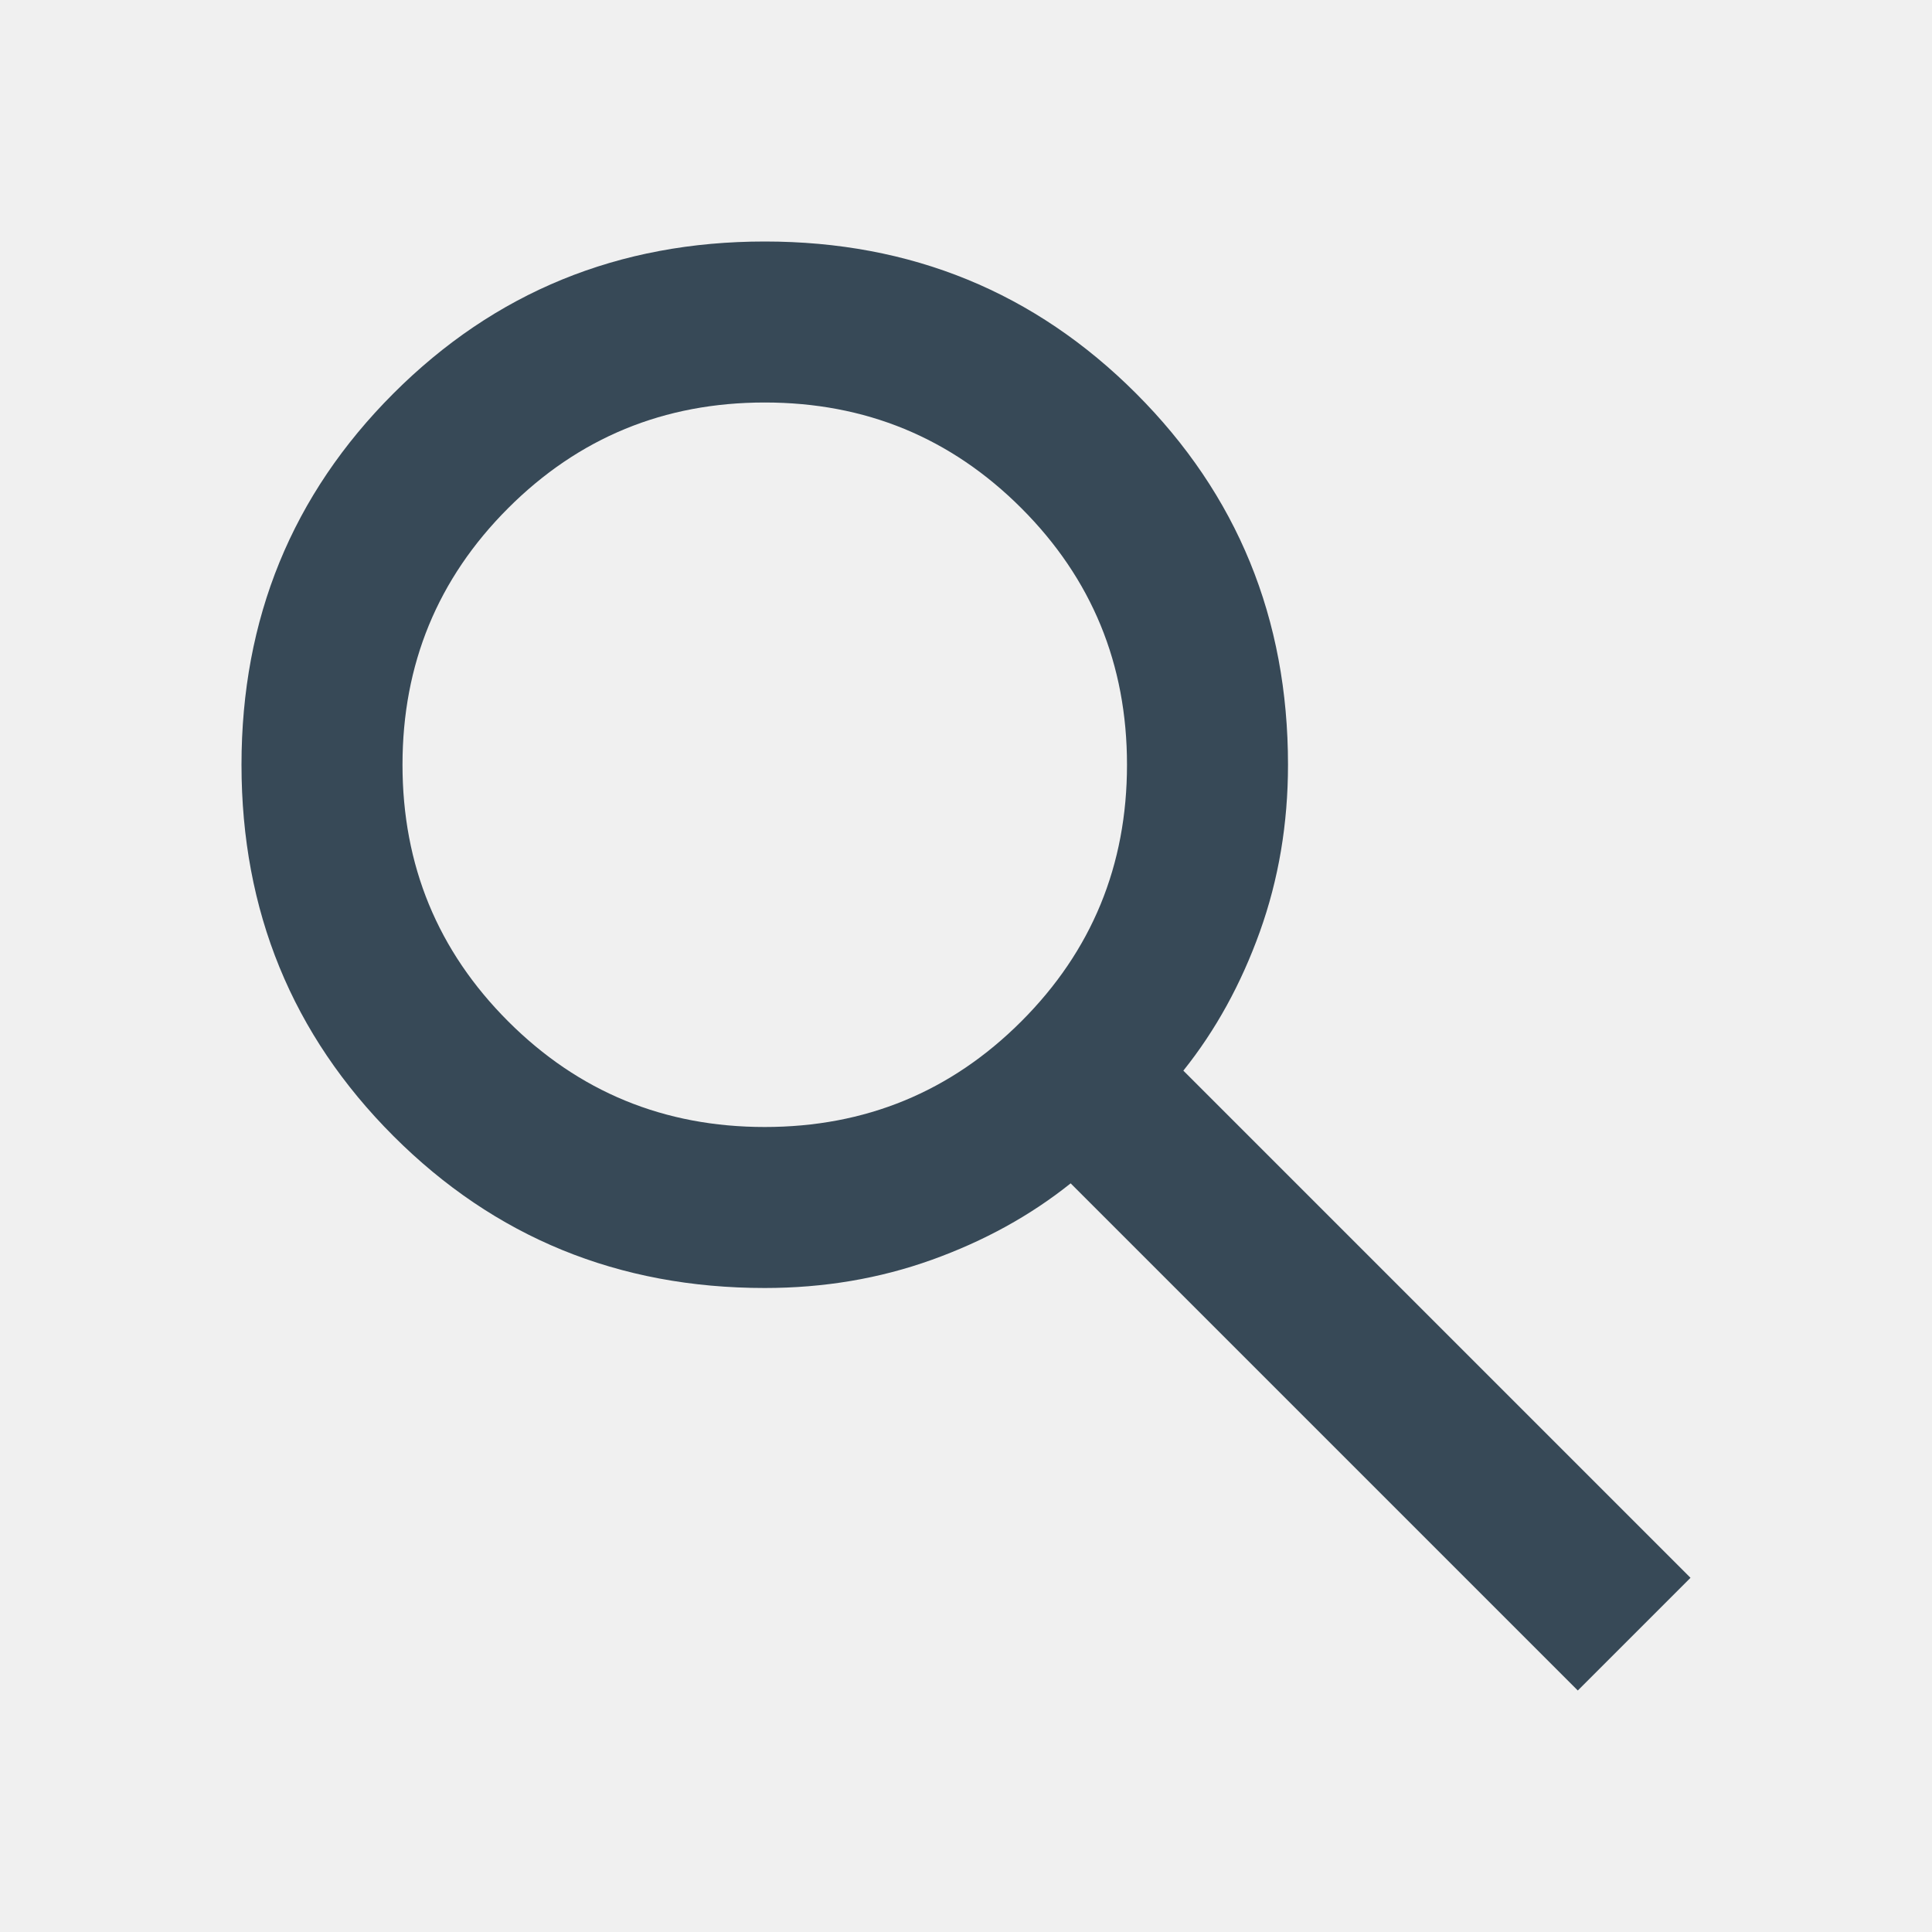
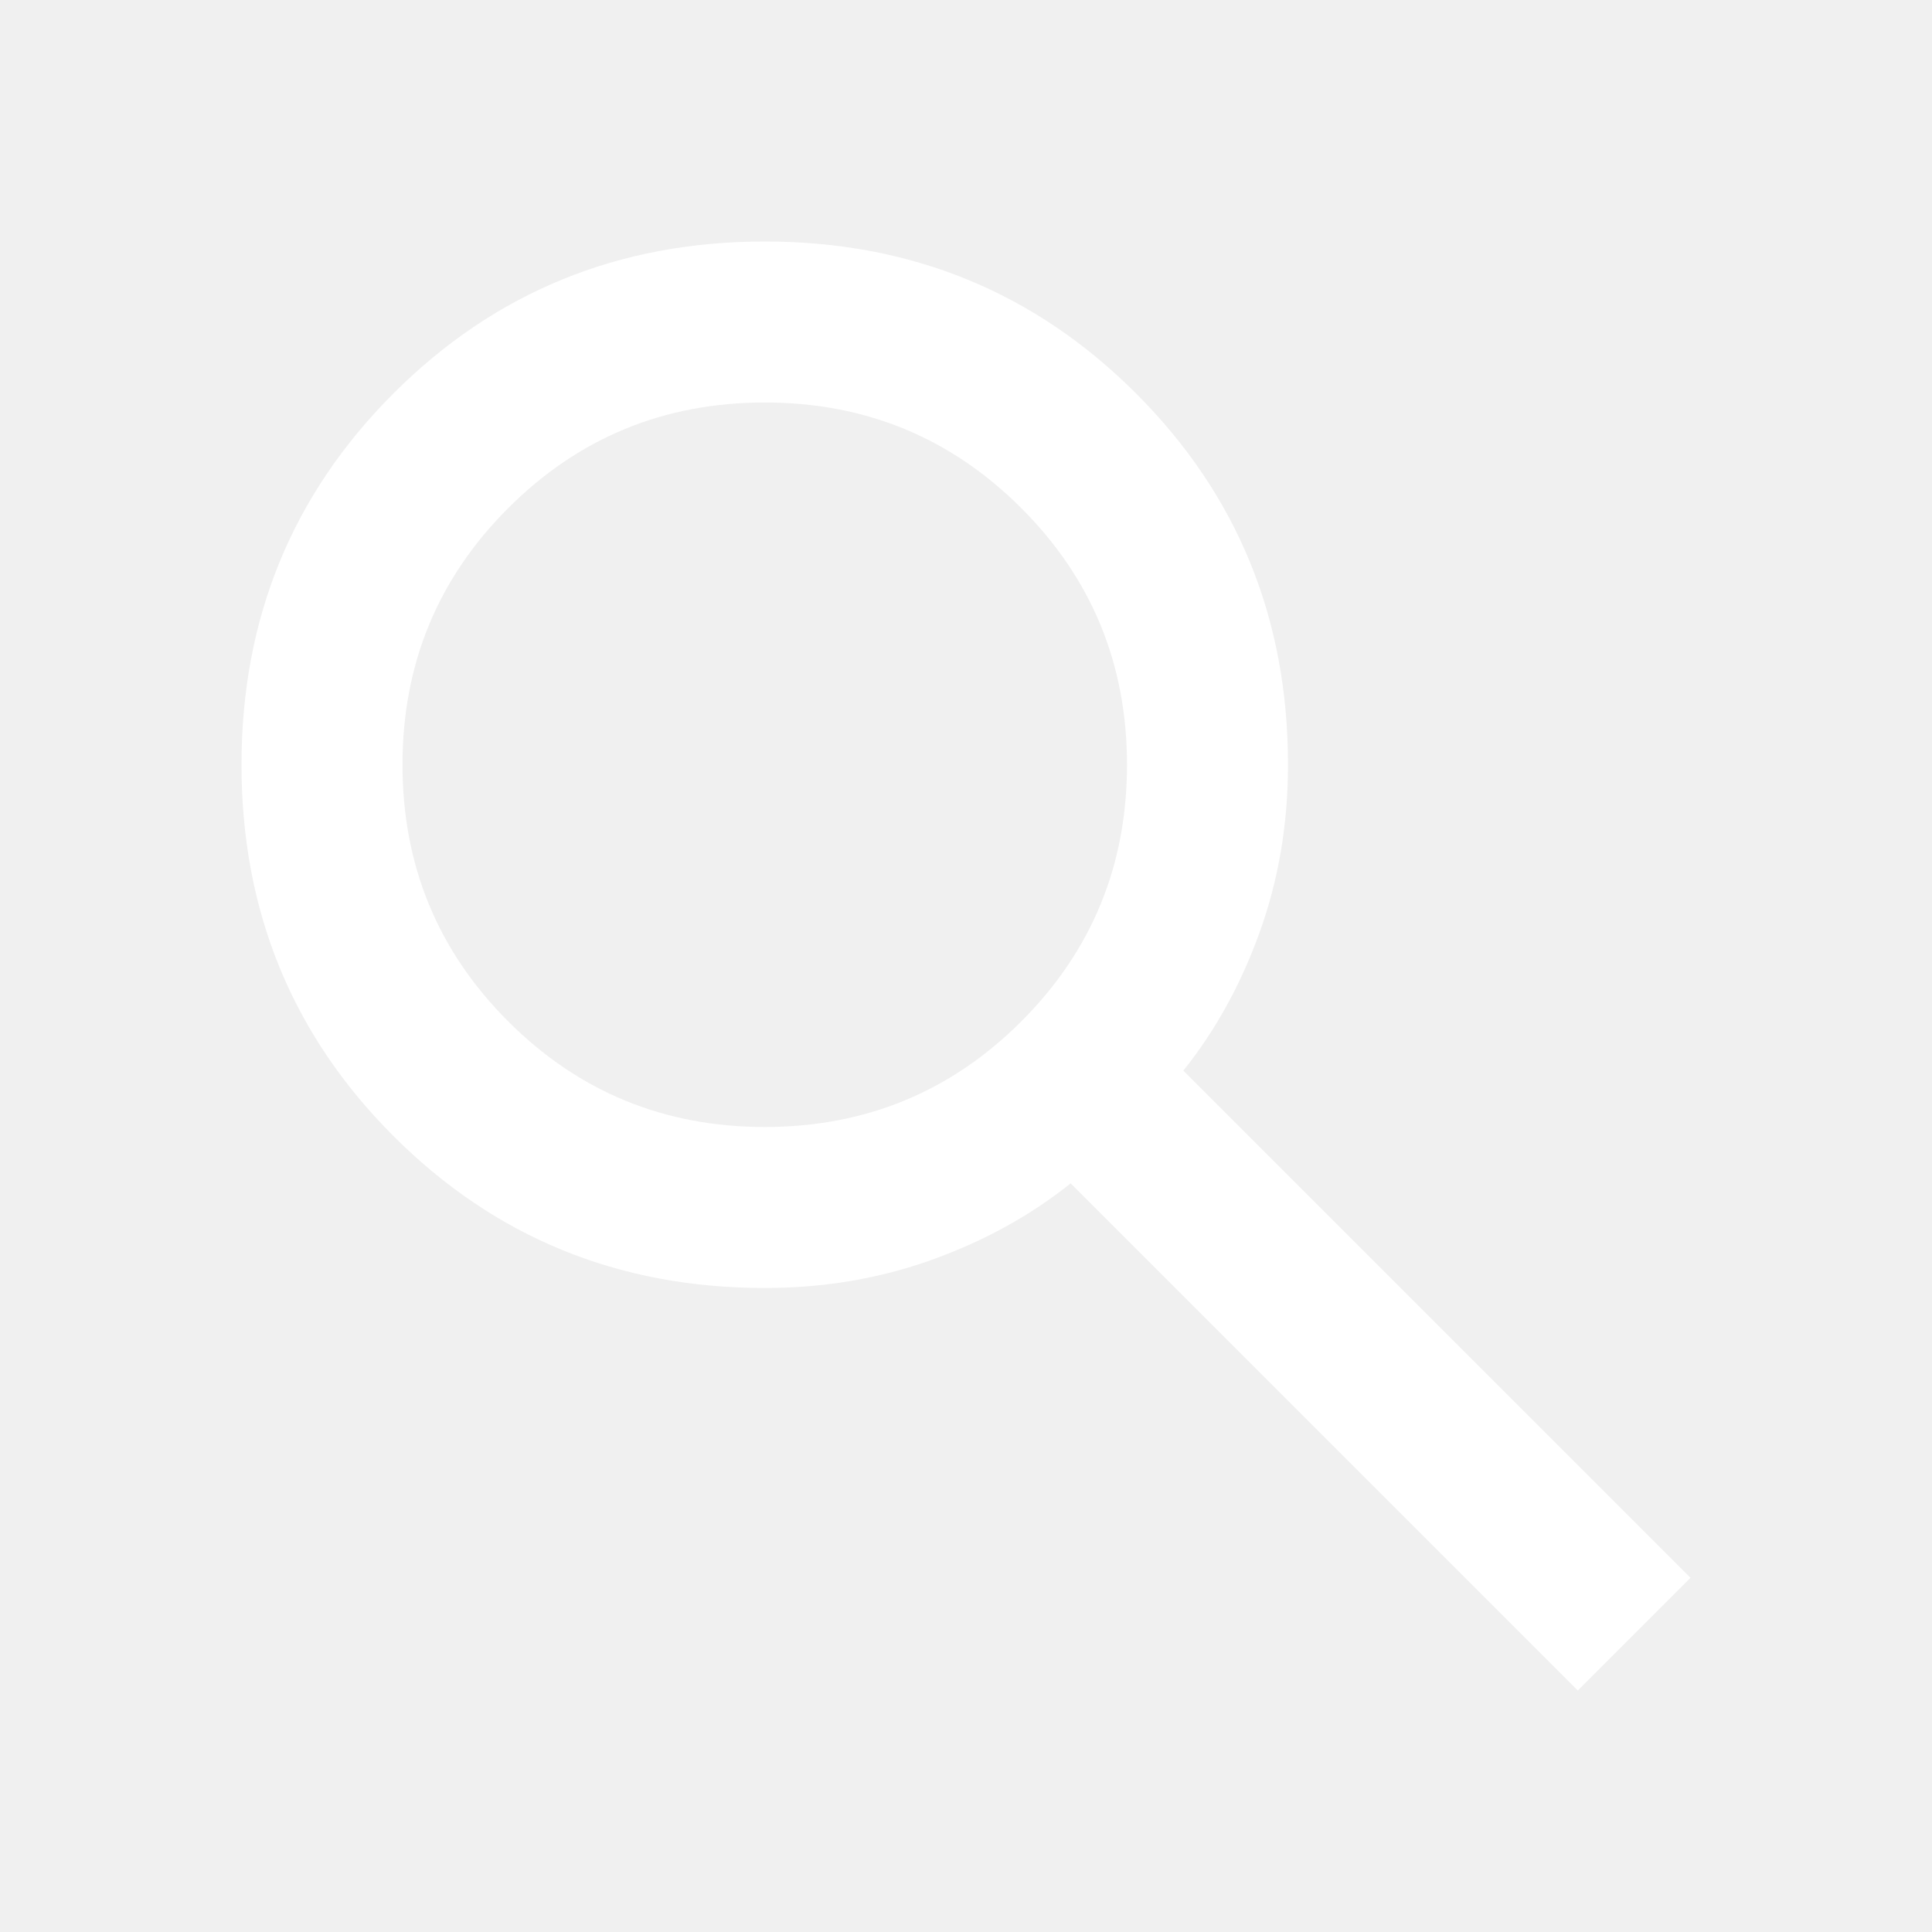
- <svg xmlns="http://www.w3.org/2000/svg" height="24px" viewBox="0 -960 960 960" width="24px" fill="#374957">
+ <svg xmlns="http://www.w3.org/2000/svg" height="24px" viewBox="0 -960 960 960" width="24px" fill="#FFFFFF">
  <path d="M784-120 532-372q-30 24-69 38t-83 14q-109 0-184.5-75.5T120-580q0-109 75.5-184.5T380-840q109 0 184.5 75.5T640-580q0 44-14 83t-38 69l252 252-56 56ZM380-400q75 0 127.5-52.5T560-580q0-75-52.5-127.5T380-760q-75 0-127.5 52.5T200-580q0 75 52.5 127.5T380-400Z" />
</svg>
